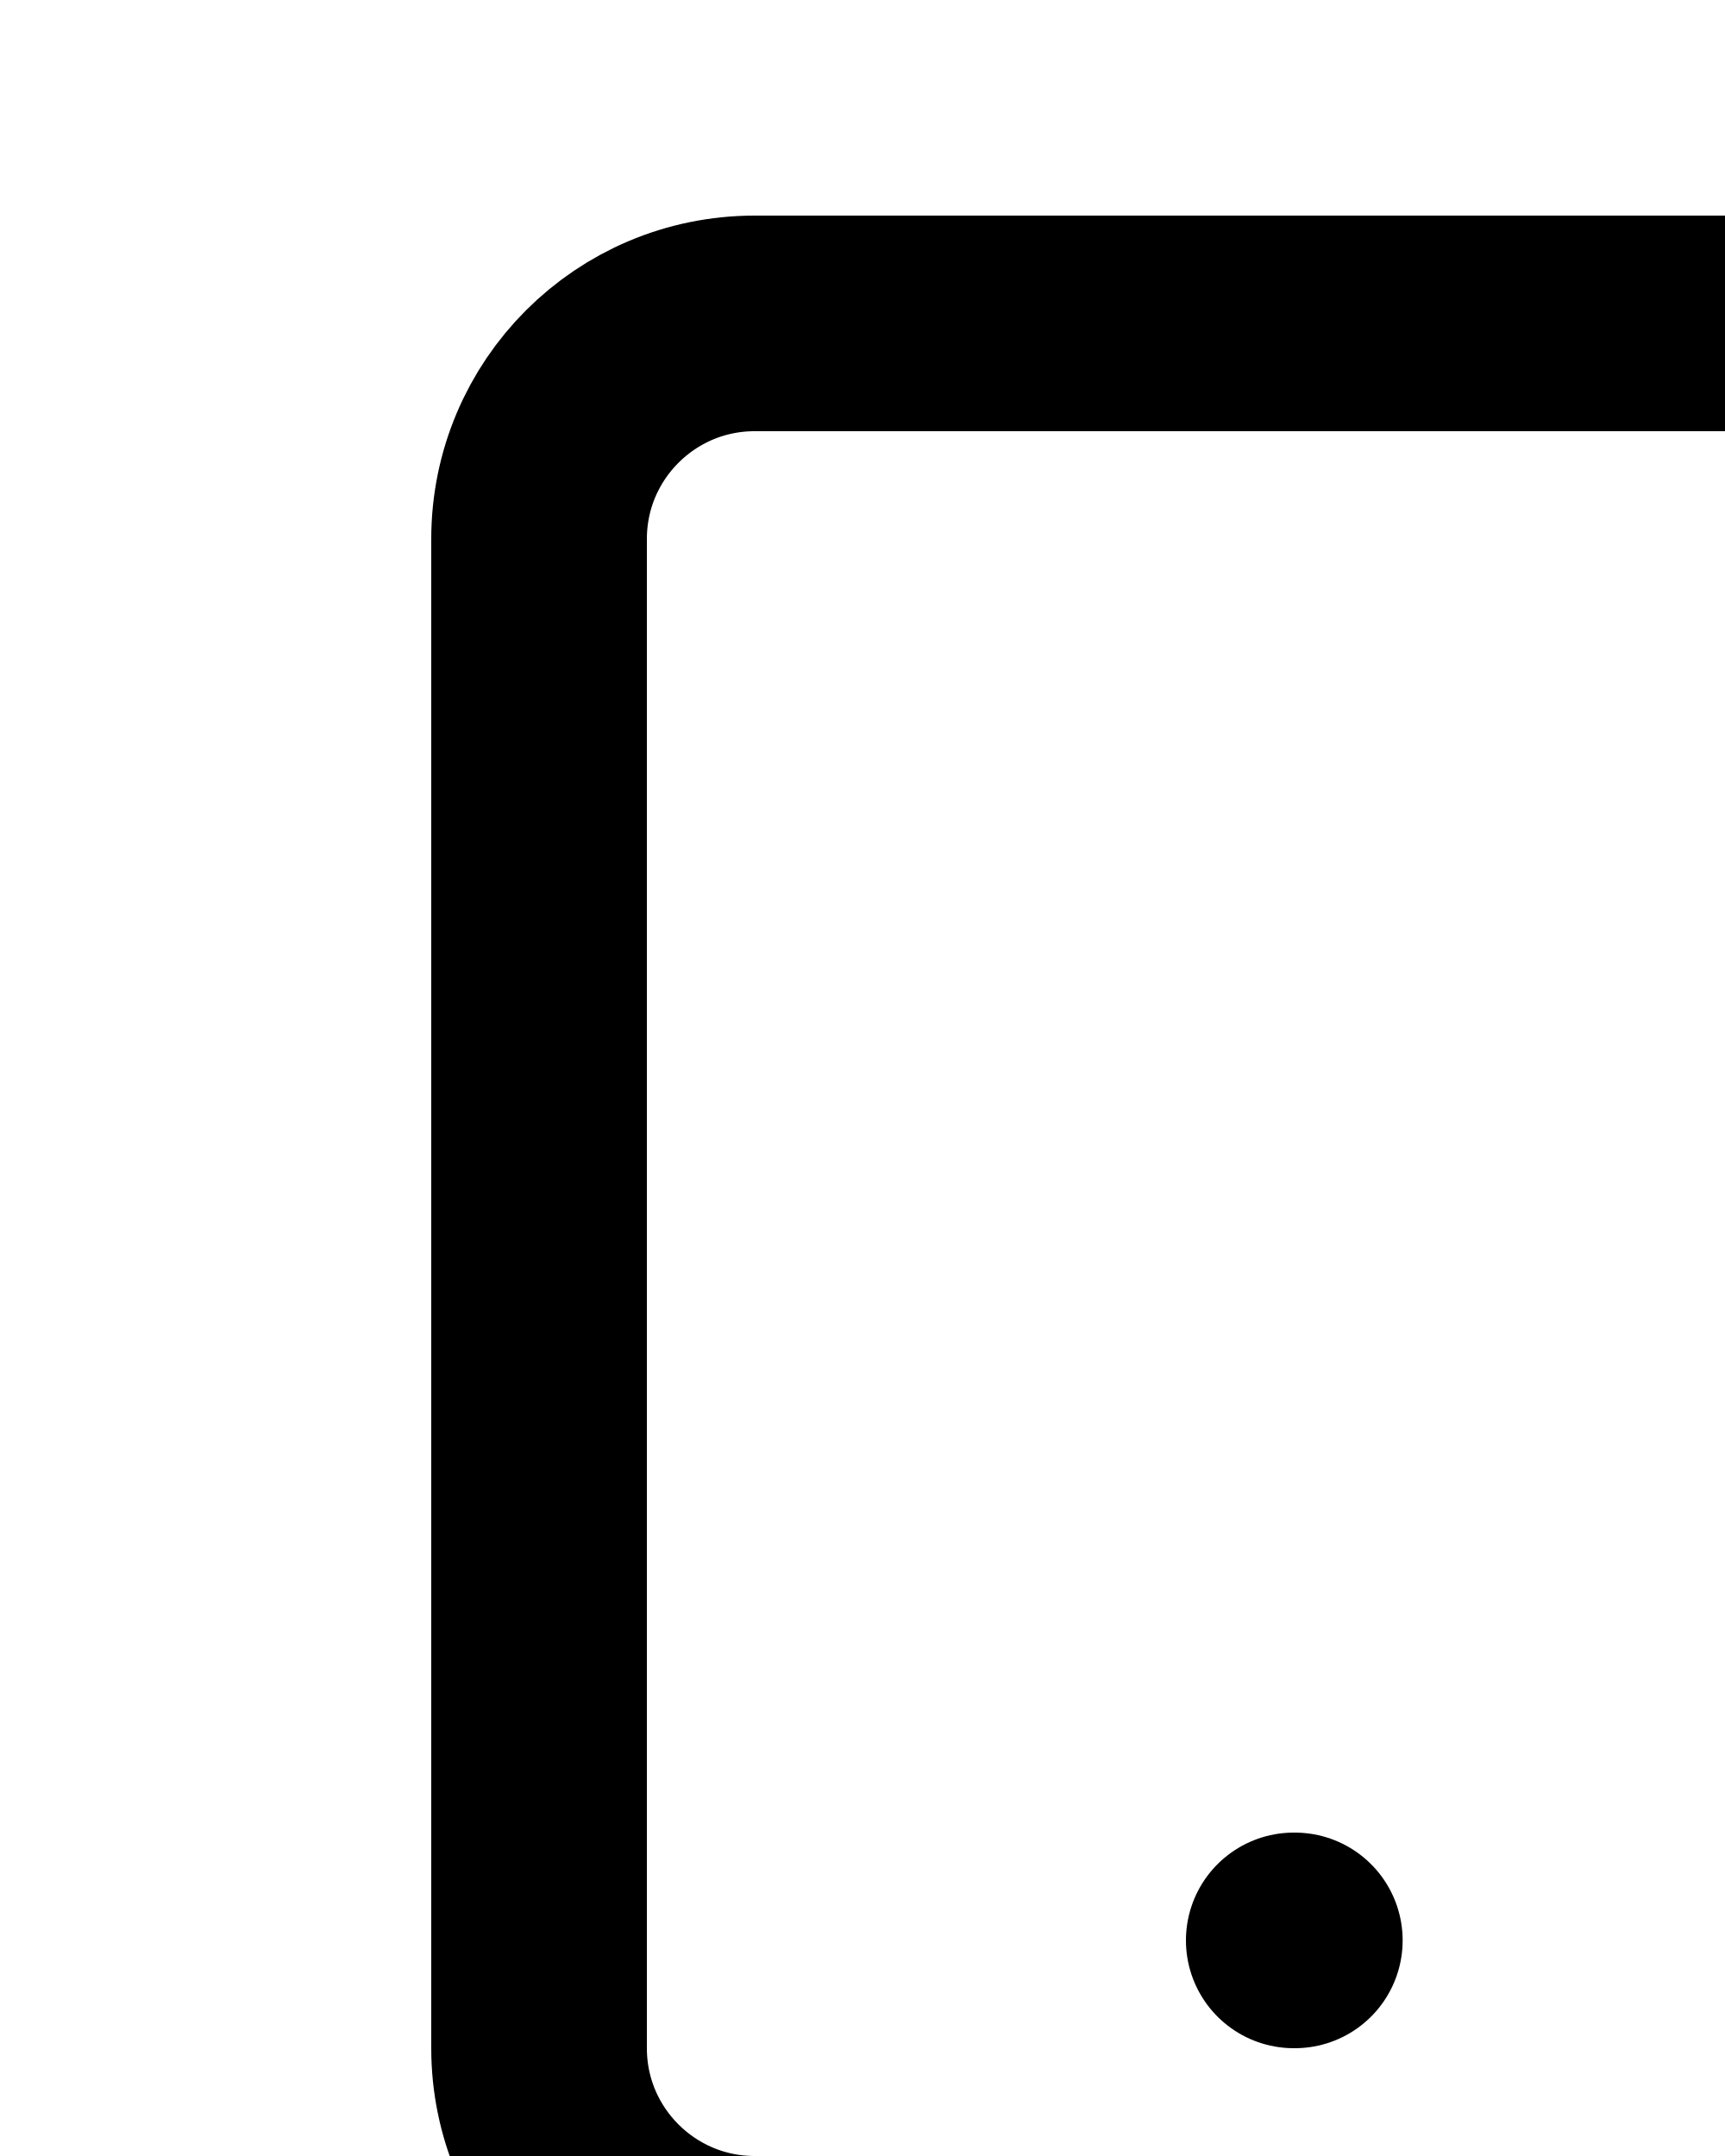
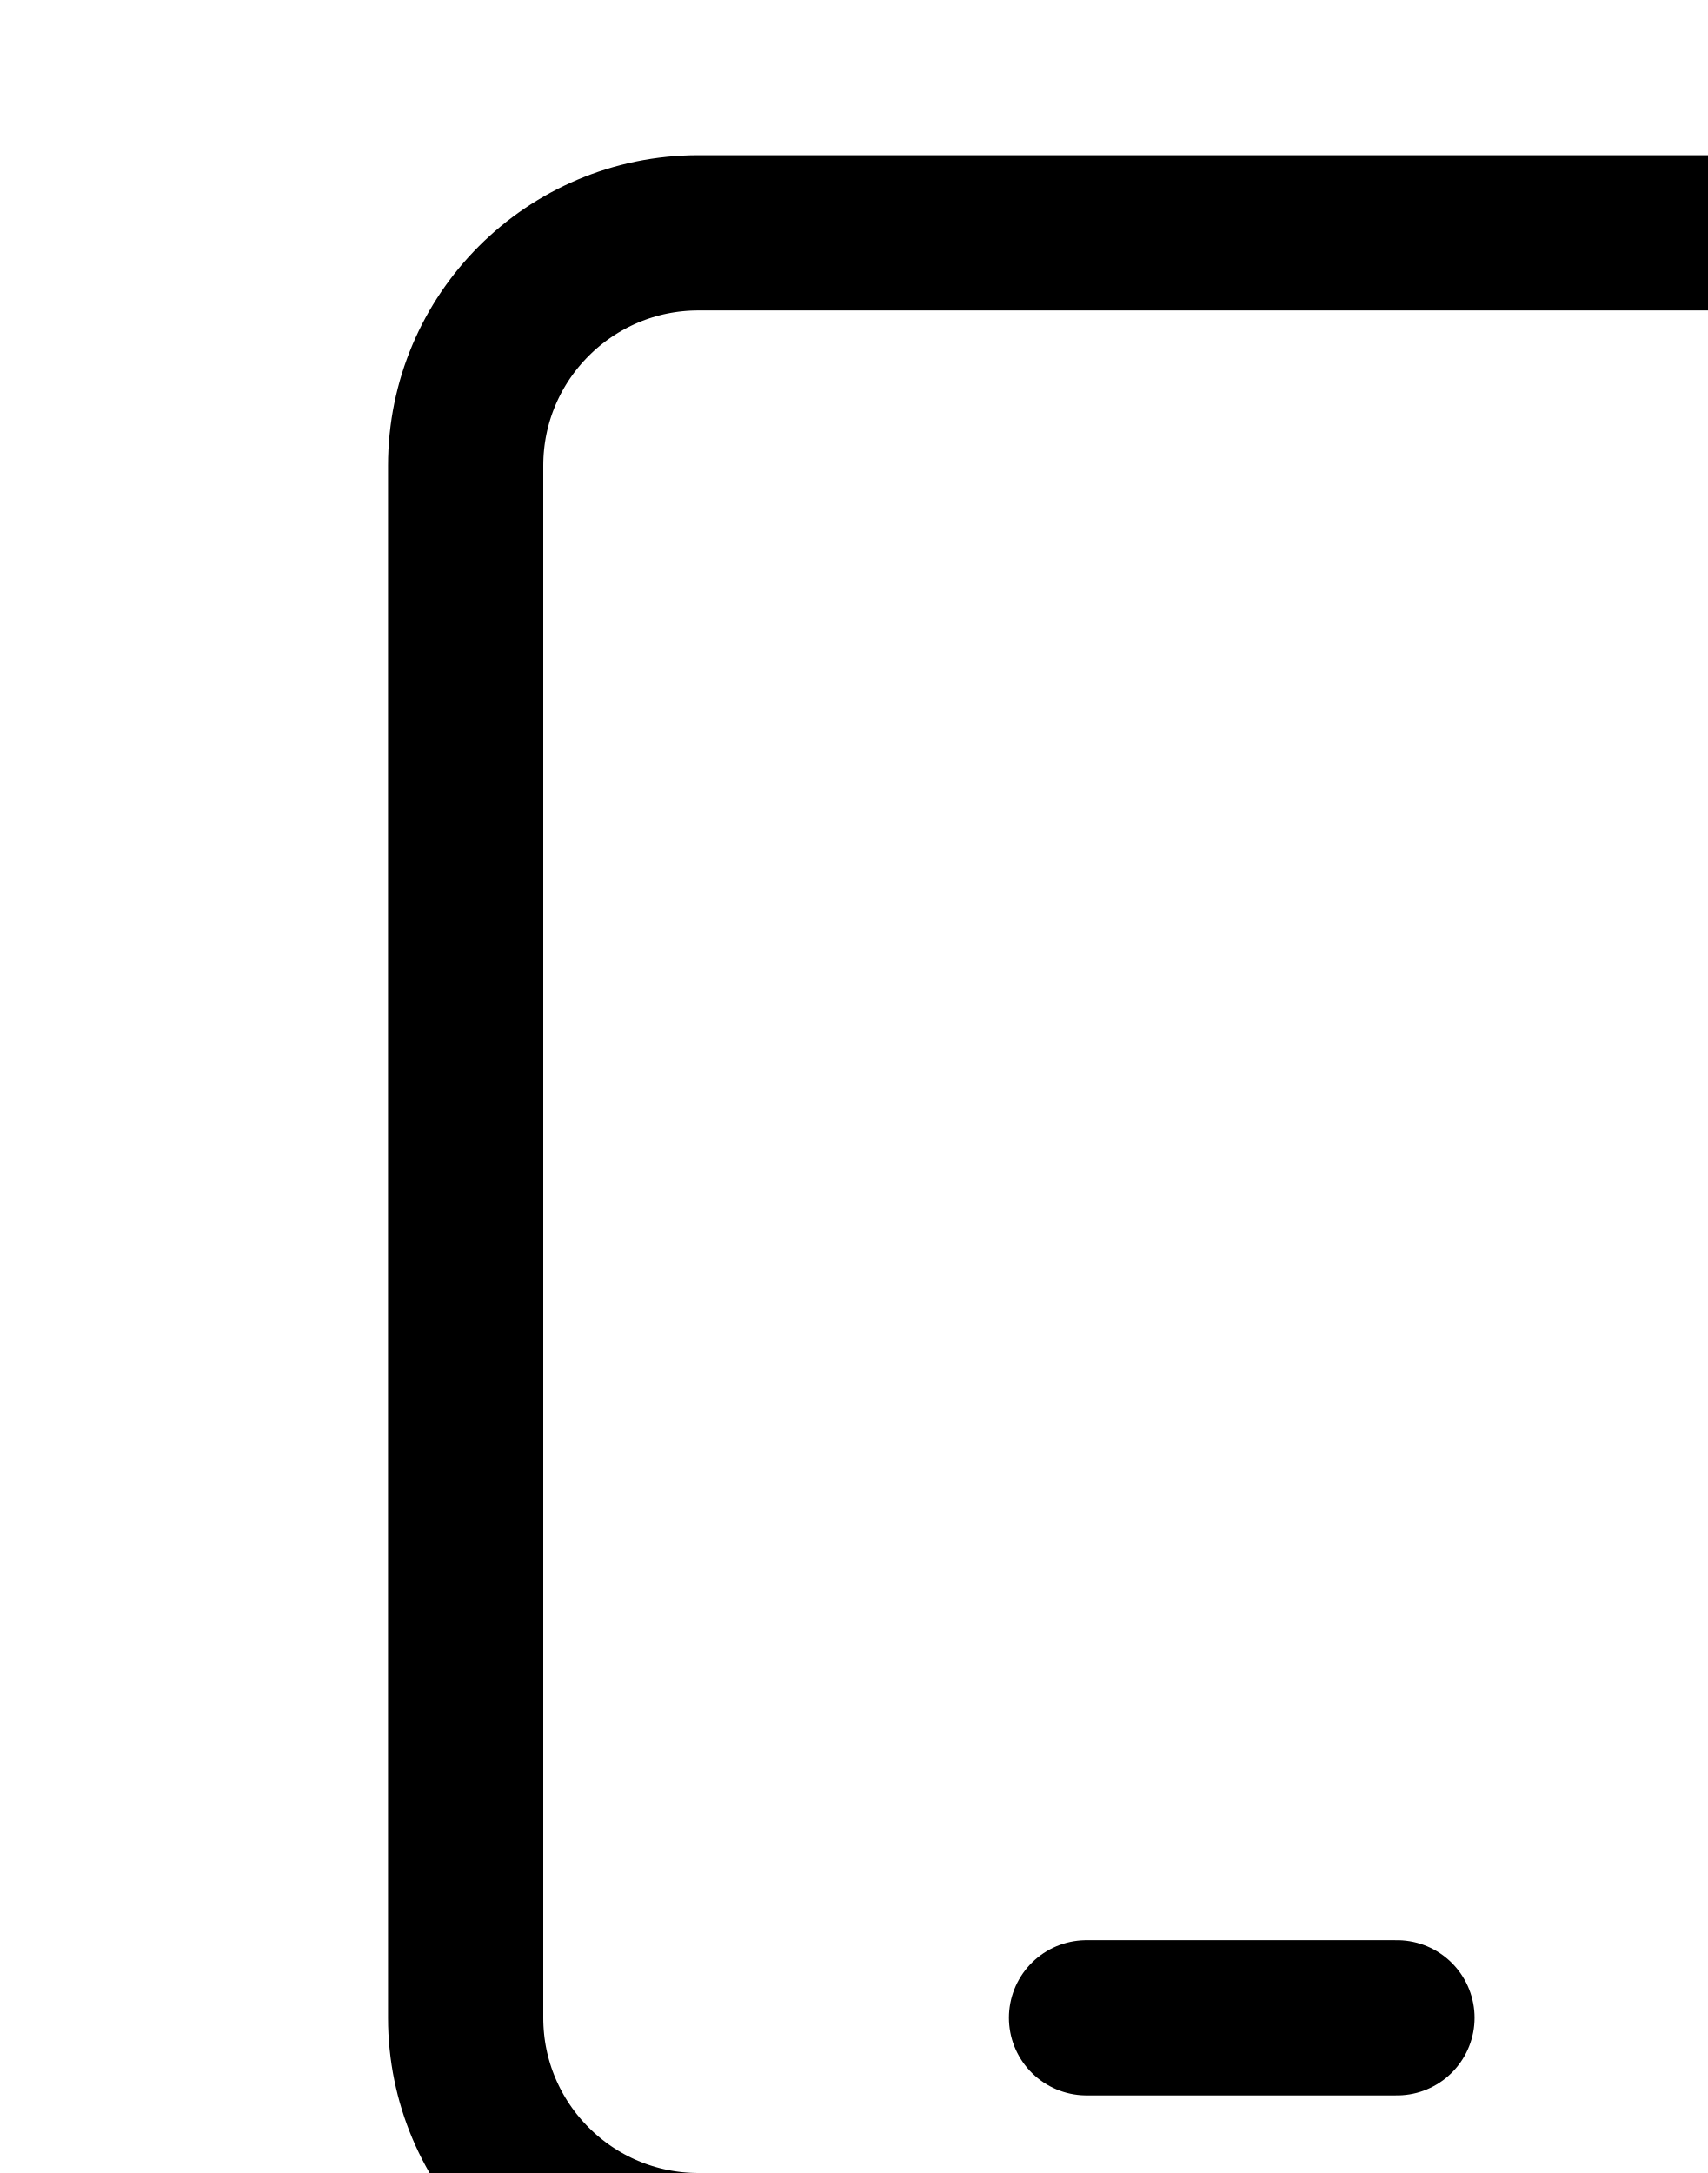
- <svg xmlns="http://www.w3.org/2000/svg" aria-hidden="true" fill="none" id="icon-heroicons-device-tablet-outline" stroke="currentColor" stroke-width="2" viewbox="0 0 24 24">
-   <path d="M12 18h.01M7 21h10a2 2 0 002-2V5a2 2 0 00-2-2H7a2 2 0 00-2 2v14a2 2 0 002 2z" stroke-linecap="round" stroke-linejoin="round">
+ <svg xmlns="http://www.w3.org/2000/svg" aria-hidden="true" fill="none" id="icon-heroicons-device-tablet-outline" stroke="currentColor" stroke-width="1.5" viewbox="0 0 24 24">
+   <path d="M10.5 19.5h3m-6.75 2.25h10.5a2.25 2.25 0 002.25-2.25v-15a2.25 2.25 0 00-2.25-2.25H6.75A2.25 2.25 0 004.5 4.5v15a2.25 2.25 0 002.25 2.25z" stroke-linecap="round" stroke-linejoin="round">
 </path>
</svg>
